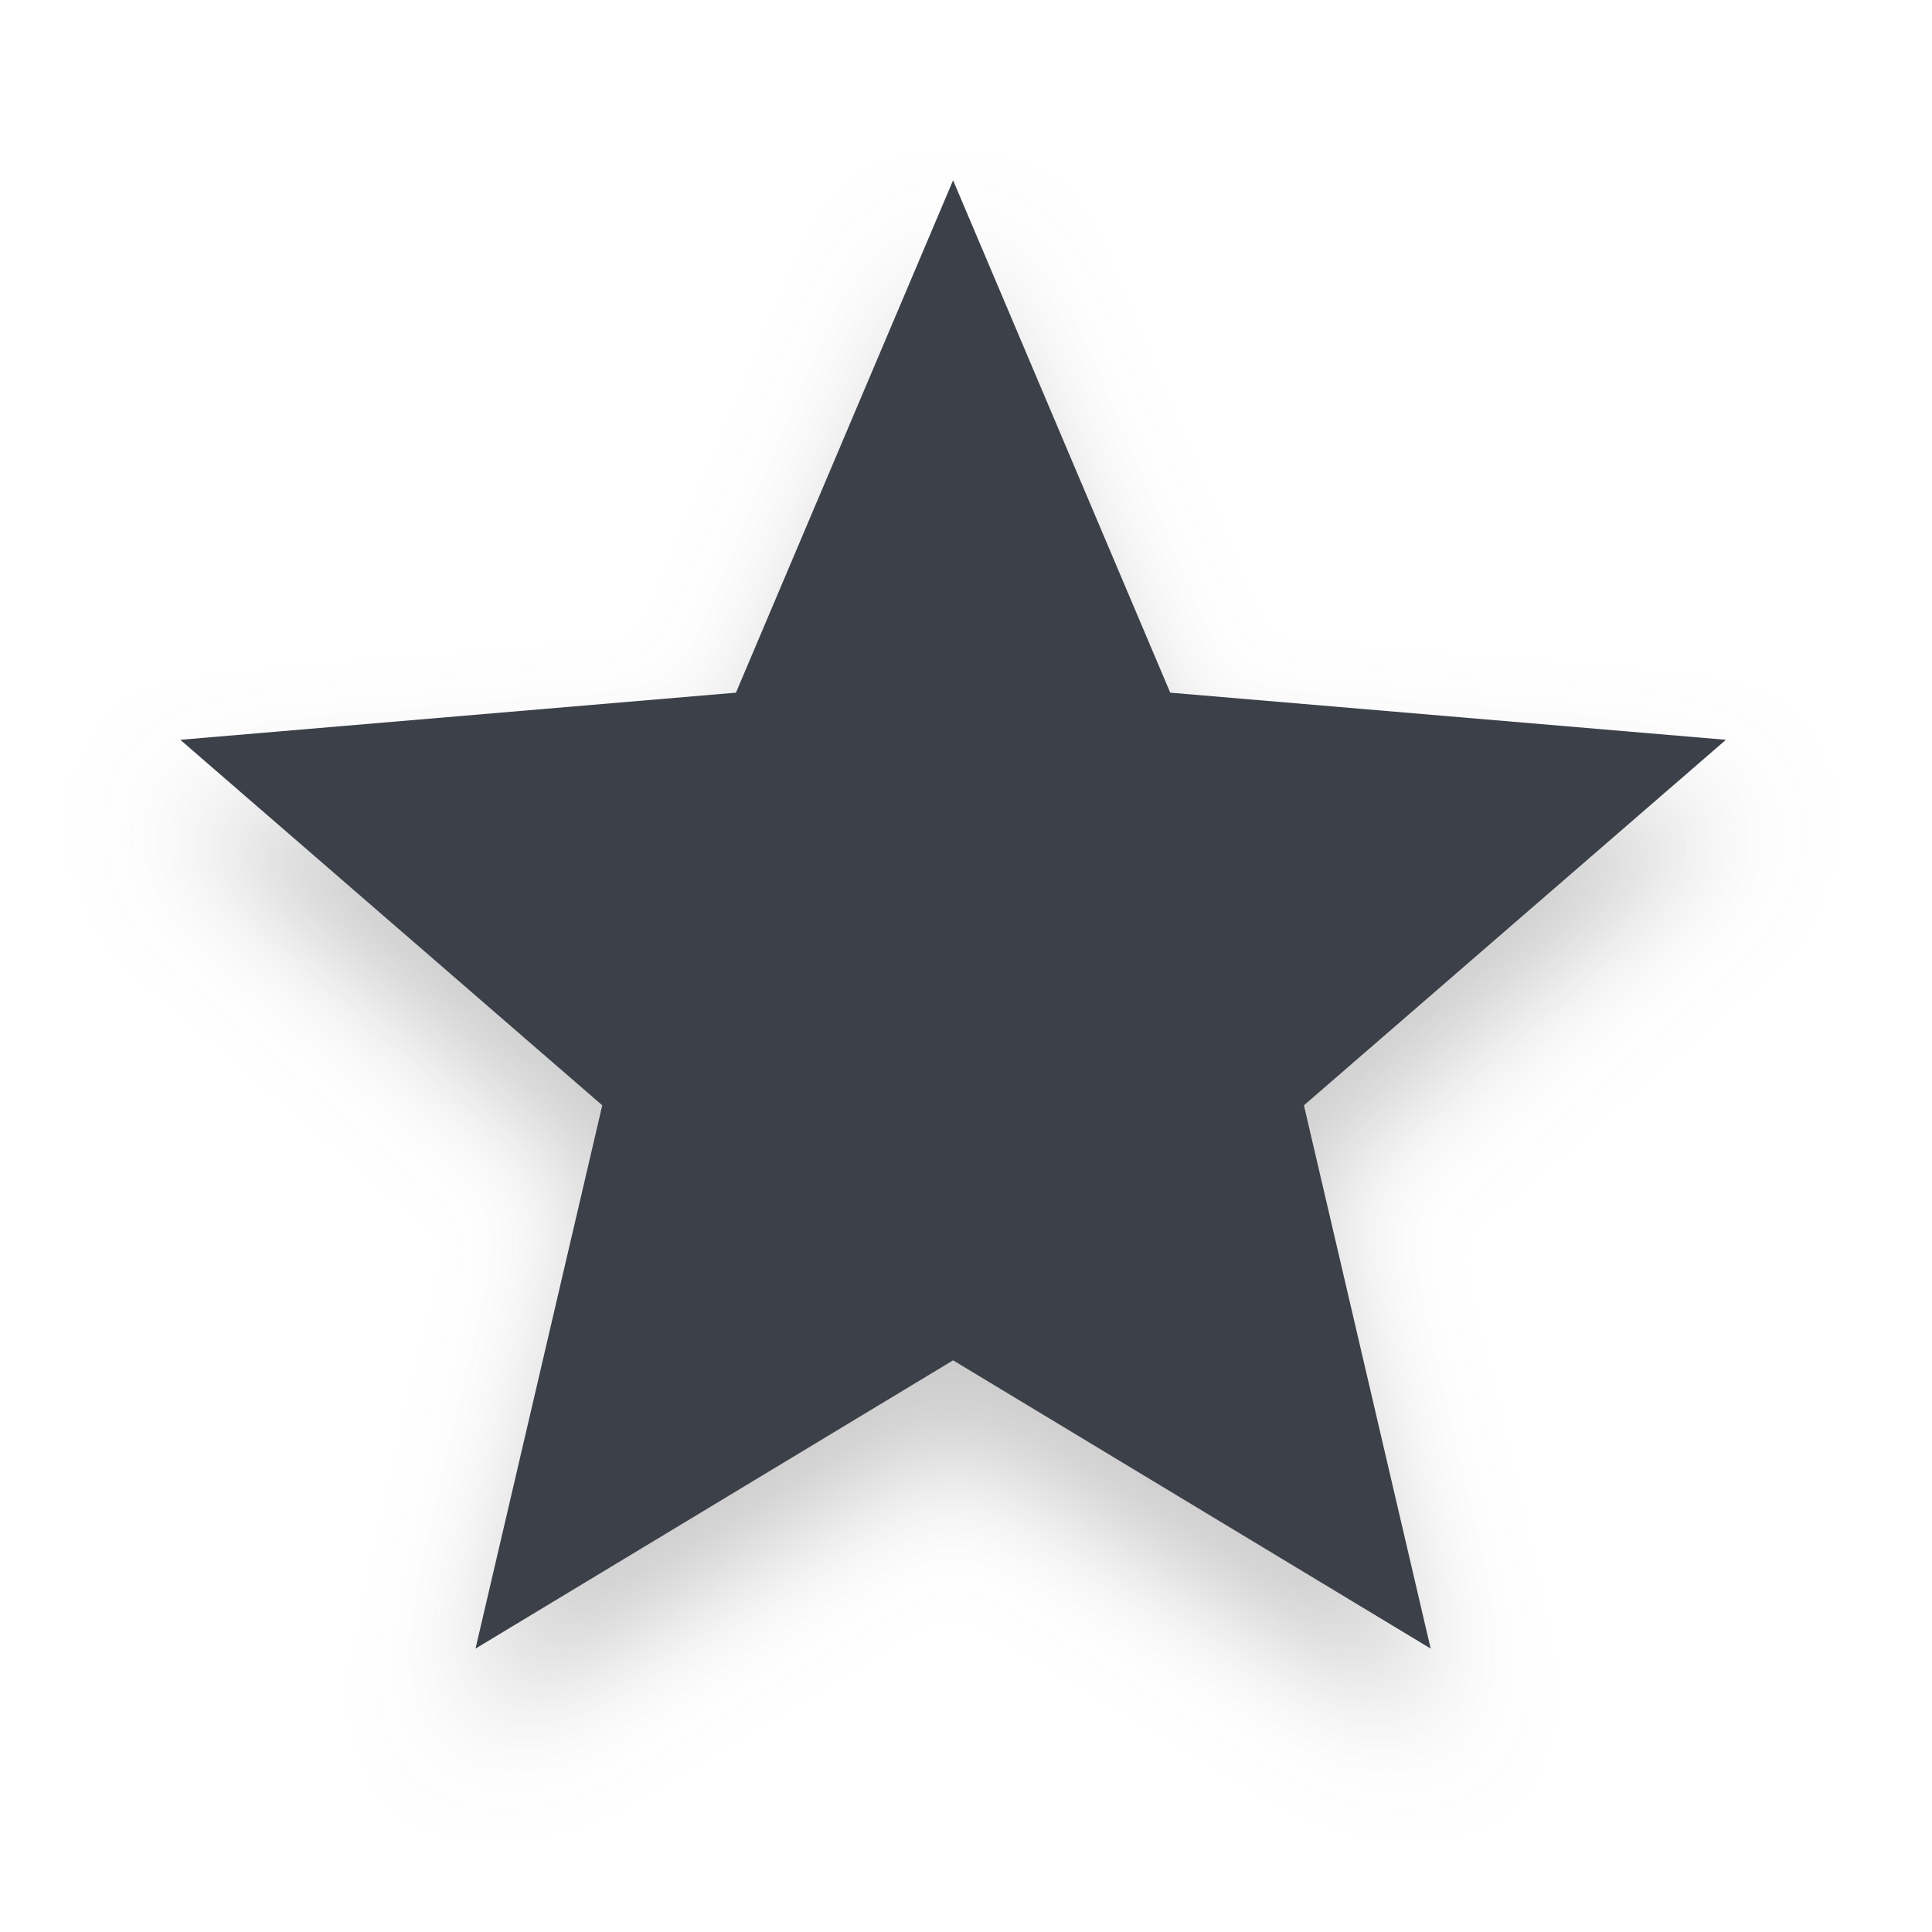
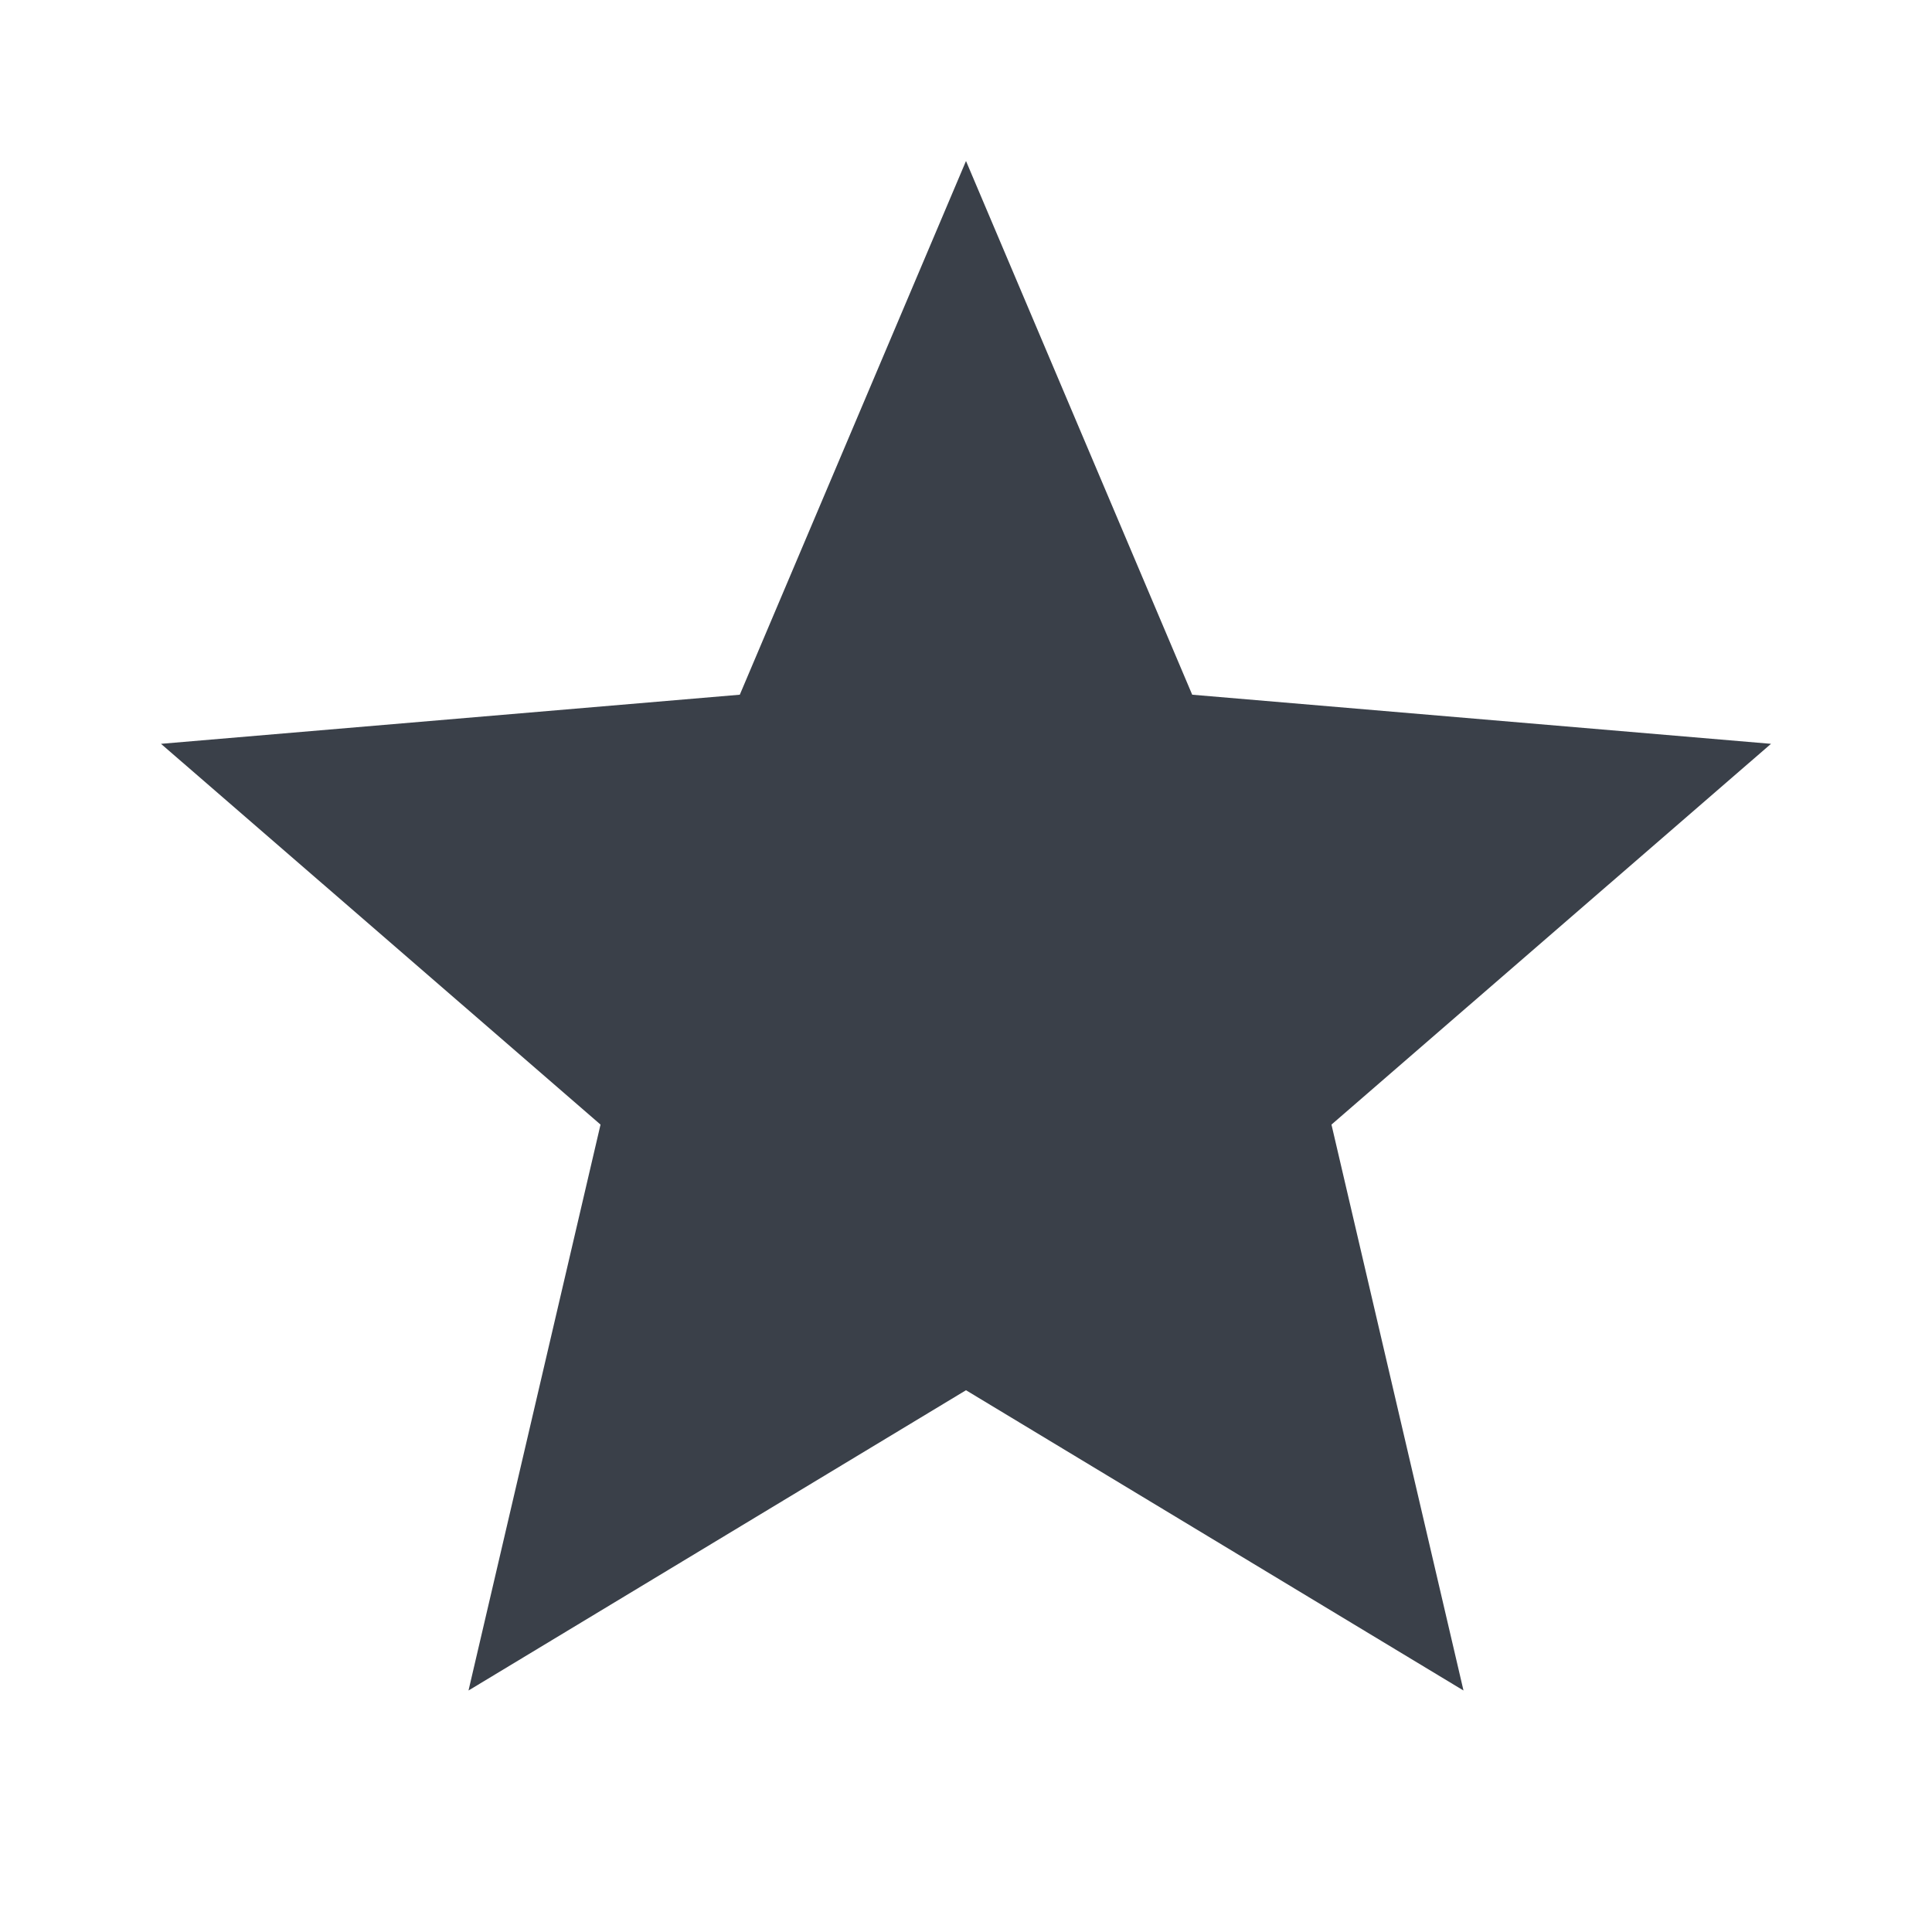
- <svg xmlns="http://www.w3.org/2000/svg" width="25" height="25" viewBox="0 0 25 25">
-   <defs>
-     <filter x="-21.9%" y="-21.9%" width="143.8%" height="143.8%" filterUnits="objectBoundingBox" id="mxg1kv78xa">
-       <feOffset dy="1" in="SourceAlpha" result="shadowOffsetOuter1" />
-       <feGaussianBlur stdDeviation=".75" in="shadowOffsetOuter1" result="shadowBlurOuter1" />
-       <feColorMatrix values="0 0 0 0 0.311 0 0 0 0 0.306 0 0 0 0 0.306 0 0 0 0.5 0" in="shadowBlurOuter1" result="shadowMatrixOuter1" />
-       <feMerge>
-         <feMergeNode in="shadowMatrixOuter1" />
-         <feMergeNode in="SourceGraphic" />
-       </feMerge>
-     </filter>
-   </defs>
-   <g filter="url(#mxg1kv78xa)" transform="translate(.333 .333)" fill="#3A4049" fill-rule="evenodd">
-     <path d="M12 17.27 18.18 21l-1.64-7.03L22 9.24l-7.19-.61L12 2 9.19 8.63 2 9.24l5.46 4.73L5.82 21z" />
-   </g>
+ <svg xmlns="http://www.w3.org/2000/svg" width="24" height="24" viewBox="0 0 24 24">
+   <path d="M12 17.27 18.18 21l-1.64-7.03L22 9.24l-7.19-.61L12 2 9.19 8.63 2 9.24l5.46 4.73L5.82 21z" fill="#3A4049" fill-rule="evenodd" />
</svg>
